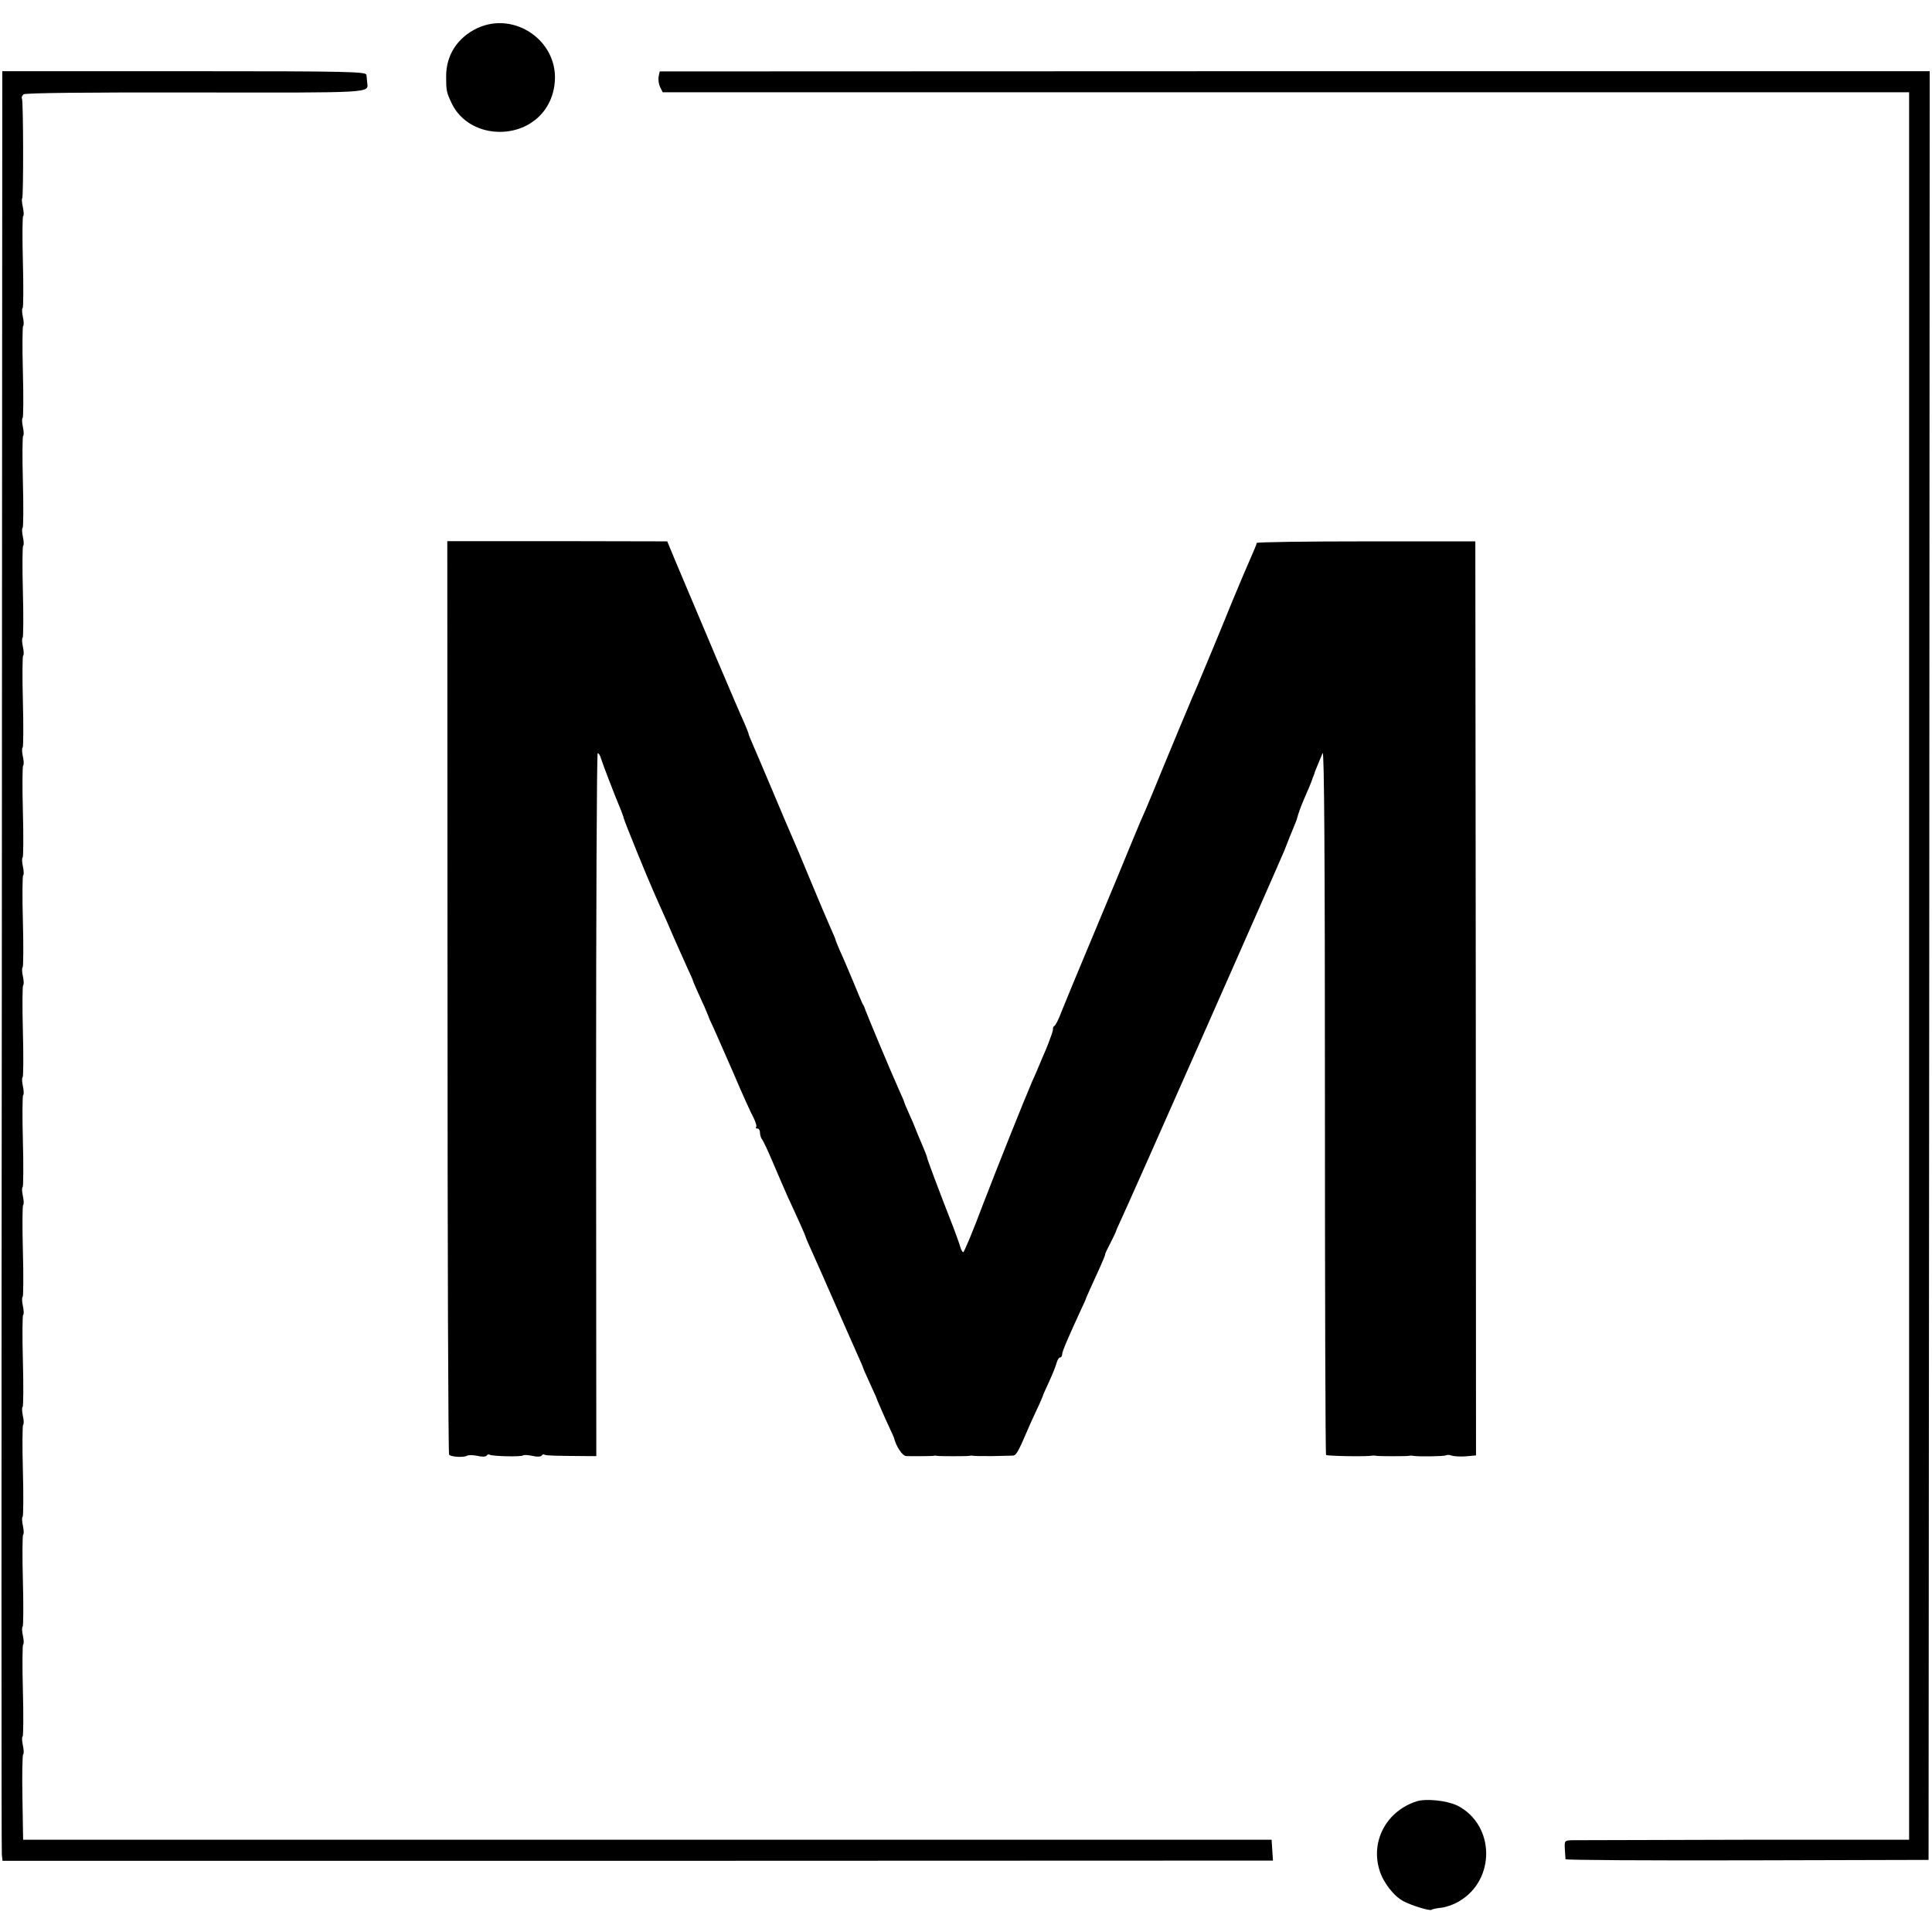
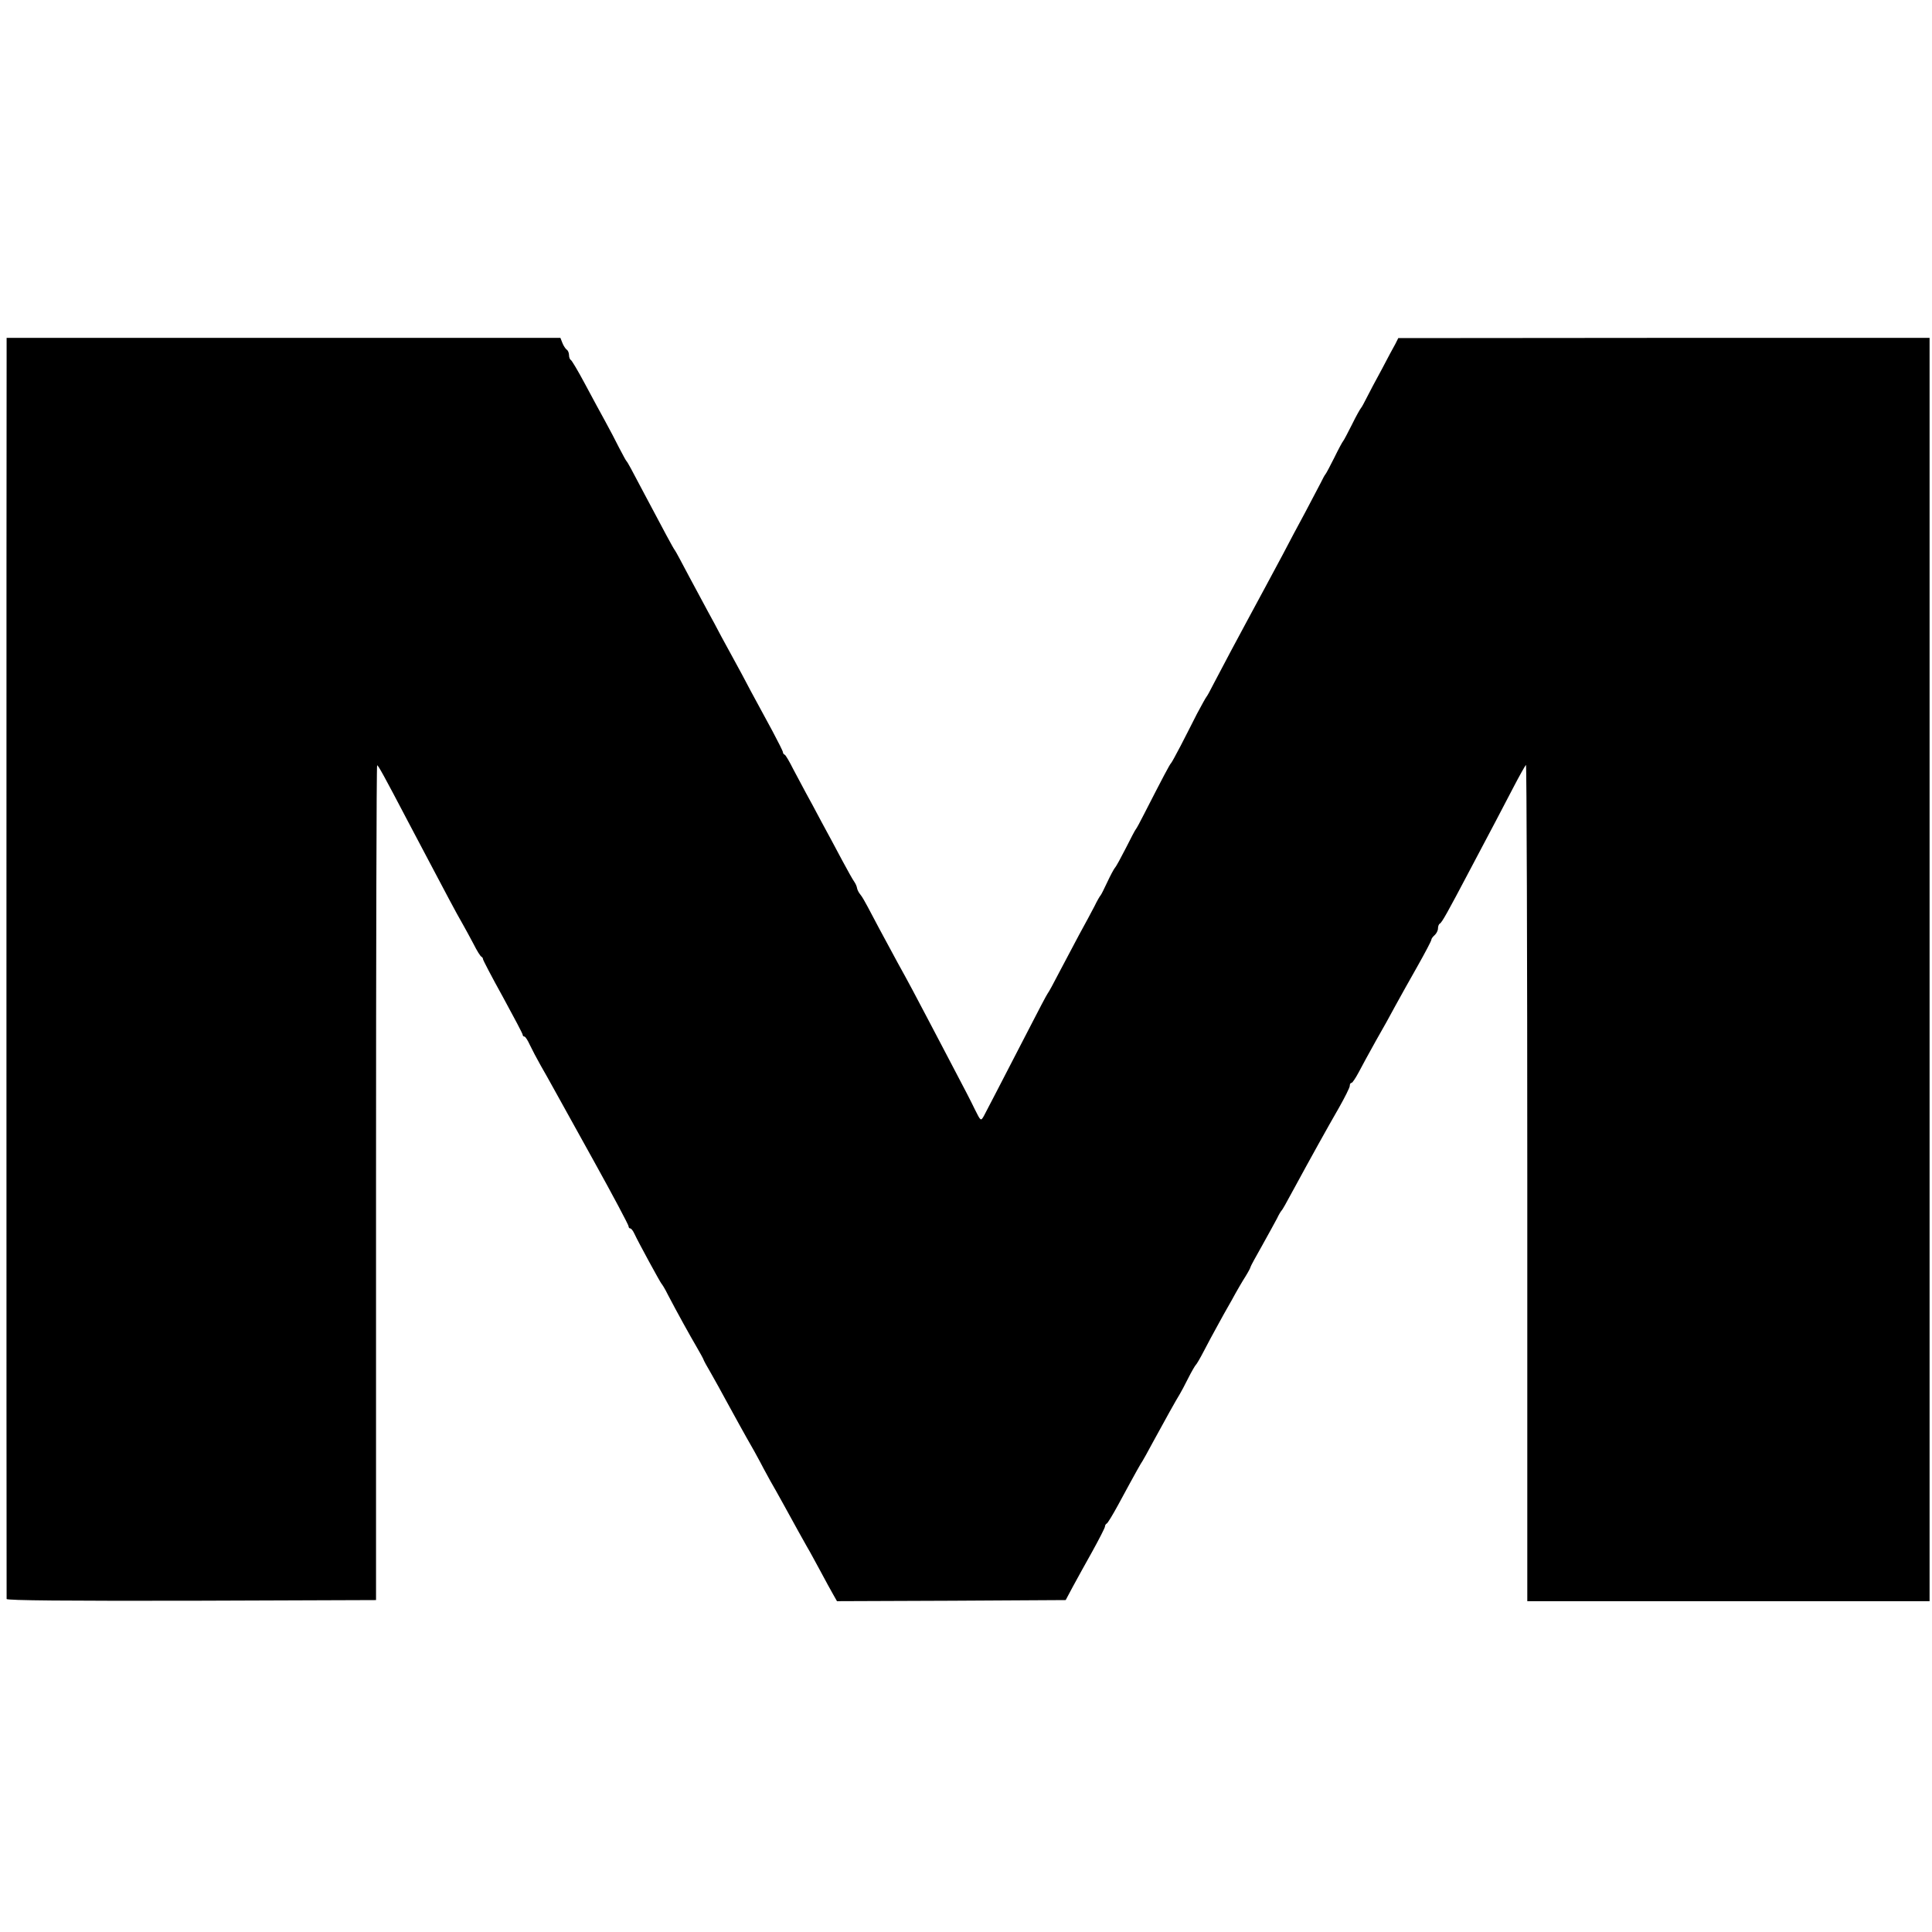
- <svg xmlns="http://www.w3.org/2000/svg" version="1.0" width="844pt" height="844pt" viewBox="0 0 844 844" preserveAspectRatio="xMidYMid meet">
-   <g transform="translate(0,844) scale(0.1,-0.1)" fill="#000000" stroke="none">
-     <path d="M2085 8317 c-86 -41 -136 -117 -136 -210 0 -62 1 -70 25 -120 38 -78 121 -125 216 -123 130 4 226 95 234 223 11 177 -178 305 -339 230z" />
-     <path d="M8 4247 c-2 -2135 -2 -3894 0 -3909 l3 -27 2775 0 2775 1 -3 45 -3 46 -2727 0 -2727 0 -3 185 c-2 101 0 186 3 188 4 2 3 20 -1 39 -4 19 -5 37 -1 39 3 2 4 93 1 201 -3 108 -2 199 1 201 4 2 3 20 -1 39 -4 19 -5 37 -1 39 3 2 4 93 1 201 -3 108 -2 199 1 201 4 2 3 20 -1 39 -4 19 -5 37 -1 39 3 2 4 93 1 201 -3 108 -2 199 1 201 4 2 3 20 -1 39 -4 19 -5 37 -1 39 3 2 4 93 1 201 -3 108 -2 199 1 201 4 2 3 20 -1 39 -4 19 -5 37 -1 39 3 2 4 93 1 201 -3 108 -2 199 1 201 4 2 3 20 -1 39 -4 19 -5 37 -1 39 3 2 4 93 1 201 -3 108 -2 199 1 201 4 2 3 20 -1 39 -4 19 -5 37 -1 39 3 2 4 93 1 201 -3 108 -2 199 1 201 4 2 3 20 -1 39 -4 19 -5 37 -1 39 3 2 4 93 1 201 -3 108 -2 199 1 201 4 2 3 20 -1 39 -4 19 -5 37 -1 39 3 2 4 93 1 201 -3 108 -2 199 1 201 4 2 3 20 -1 39 -4 19 -5 37 -1 39 3 2 4 93 1 201 -3 108 -2 199 1 201 4 2 3 20 -1 39 -4 19 -5 37 -1 39 3 2 4 93 1 201 -3 108 -2 199 1 201 4 2 3 20 -1 39 -4 19 -5 37 -1 39 3 2 4 93 1 201 -3 108 -2 199 1 201 4 2 3 20 -1 39 -4 19 -5 37 -1 39 3 2 4 93 1 201 -3 108 -2 199 1 201 4 2 3 20 -1 39 -4 19 -5 37 -1 39 3 2 4 93 1 201 -3 108 -2 199 1 201 4 2 3 19 -1 38 -4 19 -6 37 -3 39 6 7 5 426 -1 436 -3 5 0 13 7 19 7 6 281 9 750 8 788 -1 756 -3 751 44 -1 8 -2 23 -3 32 -1 15 -59 17 -796 17 l-795 0 -2 -3882z" />
-     <path d="M2877 8104 c-2 -13 1 -33 7 -45 l11 -22 2722 0 2723 0 0 -3817 0 -3817 -717 0 c-395 -1 -734 -2 -753 -2 -35 -1 -36 -2 -34 -38 1 -21 3 -41 3 -45 1 -4 358 -6 794 -5 l792 2 3 3907 2 3907 -2774 0 -2774 -1 -5 -24z" />
-     <path d="M1955 4084 c0 -1096 3 -1995 7 -1999 9 -10 66 -13 79 -4 6 3 26 3 45 -1 19 -5 37 -4 40 1 3 5 9 7 13 4 12 -7 139 -10 146 -3 3 3 22 2 41 -2 19 -5 37 -4 40 1 3 5 9 7 13 4 8 -4 43 -5 186 -6 l40 0 -1 1536 c0 844 3 1535 7 1535 4 0 11 -10 14 -22 6 -21 64 -172 88 -228 5 -14 11 -29 12 -35 4 -16 101 -255 128 -315 13 -30 40 -91 60 -135 34 -80 65 -148 95 -215 9 -19 17 -37 18 -40 0 -3 8 -22 17 -42 10 -21 24 -55 34 -75 9 -21 17 -40 18 -43 0 -3 10 -25 22 -50 11 -25 51 -115 88 -200 36 -85 75 -171 86 -191 10 -20 16 -39 12 -43 -3 -3 -1 -6 5 -6 7 0 12 -8 12 -18 0 -10 4 -22 8 -28 5 -5 26 -49 47 -99 21 -49 51 -119 67 -155 17 -36 41 -89 54 -118 13 -29 24 -54 24 -57 0 -2 13 -32 29 -67 16 -35 52 -117 81 -183 64 -145 85 -194 116 -263 13 -29 24 -54 24 -56 0 -2 12 -30 27 -62 15 -33 28 -61 29 -64 1 -6 39 -93 61 -140 9 -19 17 -37 18 -40 10 -40 37 -80 54 -81 41 -1 111 0 119 1 4 2 11 1 17 0 12 -2 127 -2 140 0 6 2 15 1 20 0 6 -1 42 -1 80 -1 39 1 78 2 88 2 16 0 23 12 67 114 4 11 21 47 36 80 16 33 28 62 29 65 0 3 13 32 28 64 15 33 30 70 33 83 4 13 10 23 15 23 5 0 9 6 9 14 0 12 26 72 83 196 12 25 22 47 22 50 2 5 23 53 63 140 11 25 20 47 20 50 -1 3 10 25 23 50 13 25 23 47 24 50 0 3 8 21 17 40 43 91 694 1564 719 1625 15 39 33 84 40 100 7 17 13 32 14 35 6 25 19 60 30 85 17 38 38 88 40 98 2 4 4 9 5 12 1 3 3 8 4 13 2 4 7 18 13 32 6 14 15 36 21 50 7 17 10 -468 10 -1518 0 -849 2 -1545 5 -1548 5 -5 177 -8 202 -3 6 1 14 0 20 -1 12 -2 127 -2 140 0 6 2 14 1 20 0 22 -4 133 -2 141 2 5 3 17 3 26 -1 10 -3 38 -5 62 -3 l44 4 -1 1996 -2 1997 -477 0 c-263 0 -478 -3 -478 -7 0 -4 -11 -31 -24 -60 -13 -29 -50 -116 -82 -193 -49 -122 -127 -308 -153 -370 -5 -11 -16 -38 -26 -60 -9 -22 -20 -49 -25 -60 -5 -11 -43 -103 -85 -204 -41 -100 -81 -197 -89 -215 -8 -17 -35 -80 -60 -141 -24 -60 -99 -240 -166 -400 -67 -159 -131 -315 -143 -345 -11 -30 -25 -58 -30 -61 -5 -3 -8 -9 -7 -13 1 -4 -4 -21 -11 -39 -6 -18 -13 -34 -14 -37 -1 -3 -9 -23 -19 -45 -9 -22 -21 -50 -26 -62 -6 -13 -14 -33 -20 -45 -42 -98 -150 -369 -216 -540 -43 -115 -82 -208 -86 -208 -4 0 -9 10 -13 23 -3 12 -17 49 -29 82 -62 158 -116 302 -116 308 0 4 -9 26 -19 50 -16 37 -30 71 -36 87 -1 3 -11 27 -23 53 -12 27 -22 50 -22 53 0 2 -11 27 -24 56 -34 75 -148 348 -150 358 -1 3 -4 10 -8 15 -3 6 -22 51 -42 100 -21 50 -46 109 -57 132 -10 24 -19 45 -19 48 0 2 -11 28 -24 57 -13 29 -52 121 -86 203 -34 83 -70 168 -80 190 -10 22 -48 112 -85 200 -37 88 -76 179 -86 202 -10 23 -19 44 -19 48 0 3 -9 24 -19 48 -27 58 -197 460 -303 712 l-33 80 -480 1 -481 0 1 -1992z" />
-     <path d="M6189 571 c-131 -42 -202 -172 -163 -300 16 -54 63 -115 106 -137 39 -20 116 -43 122 -37 3 3 22 7 42 9 20 2 55 14 78 28 161 94 157 334 -7 418 -45 22 -136 32 -178 19z" />
+ <svg xmlns="http://www.w3.org/2000/svg" version="1.0" width="876pt" height="876pt" viewBox="0 0 876 876" preserveAspectRatio="xMidYMid meet">
+   <g transform="translate(0,876) scale(0.1,-0.1)" fill="#000000" stroke="none">
+     <path d="M30 7139 c-1 -116 -1 -5616 0 -5629 0 -7 281 -9 838 -8 l837 3 0 1893 c0 1040 2 1892 5 1892 5 0 31 -47 140 -255 35 -66 81 -154 103 -195 22 -41 59 -111 82 -155 23 -44 52 -96 63 -115 11 -19 33 -60 49 -90 15 -30 31 -56 36 -58 4 -2 7 -7 7 -11 0 -4 40 -81 90 -171 49 -90 90 -167 90 -172 0 -4 3 -8 8 -8 4 0 15 -17 24 -37 10 -21 32 -63 49 -93 17 -30 44 -77 59 -105 15 -27 98 -177 184 -332 86 -155 156 -287 156 -293 0 -5 3 -10 8 -10 4 0 12 -10 18 -23 20 -43 118 -222 123 -227 3 -3 17 -25 29 -50 45 -86 100 -185 131 -238 17 -29 31 -55 31 -57 0 -2 15 -30 34 -62 18 -32 49 -87 68 -123 43 -78 78 -143 128 -230 20 -36 39 -72 43 -80 4 -8 18 -33 30 -55 13 -22 39 -69 59 -105 59 -108 90 -163 108 -195 10 -16 36 -65 59 -107 23 -43 49 -91 59 -108 l17 -30 518 2 519 3 32 60 c18 33 58 106 89 161 31 56 57 107 57 112 0 6 4 12 8 14 4 1 27 39 51 83 87 161 104 190 111 200 4 6 25 44 47 85 50 92 110 200 123 220 5 8 22 40 37 70 15 30 31 57 34 60 4 3 21 32 38 65 17 33 44 83 59 110 15 28 45 82 67 120 21 39 49 87 62 107 13 21 23 40 23 43 0 3 24 47 53 98 28 51 59 106 67 122 8 17 17 32 20 35 5 5 17 26 64 113 64 118 146 266 198 356 26 46 48 90 48 97 0 8 3 14 8 14 4 0 18 21 32 47 14 27 49 91 78 143 30 52 70 124 89 160 20 36 64 116 99 177 35 62 64 117 64 122 0 5 7 14 15 21 8 7 15 21 15 30 0 10 4 20 8 22 9 3 37 54 134 238 103 194 150 284 200 380 27 52 53 98 57 102 3 4 6 -847 6 -1892 l0 -1900 912 0 912 0 0 2864 0 2864 -1204 0 -1205 -1 -13 -26 c-8 -14 -36 -66 -62 -116 -27 -49 -58 -108 -69 -130 -11 -22 -22 -42 -25 -45 -3 -3 -22 -36 -41 -75 -19 -38 -37 -72 -40 -75 -3 -3 -21 -36 -40 -75 -19 -38 -37 -72 -40 -75 -3 -3 -13 -21 -22 -40 -10 -19 -42 -80 -71 -135 -30 -55 -75 -140 -101 -190 -49 -92 -108 -201 -156 -290 -35 -64 -120 -224 -157 -295 -15 -30 -30 -57 -33 -60 -3 -3 -22 -38 -43 -77 -20 -40 -54 -106 -74 -145 -21 -40 -40 -75 -43 -78 -6 -5 -37 -64 -122 -230 -18 -36 -35 -67 -38 -70 -3 -3 -23 -41 -45 -85 -22 -43 -44 -84 -50 -90 -5 -6 -21 -36 -35 -66 -14 -30 -27 -56 -30 -59 -3 -3 -16 -25 -28 -50 -13 -25 -44 -83 -70 -130 -25 -47 -65 -123 -90 -170 -24 -47 -47 -89 -52 -95 -4 -5 -43 -79 -86 -163 -136 -263 -189 -366 -203 -392 -14 -24 -14 -24 -41 30 -14 30 -55 109 -90 175 -34 66 -88 167 -118 225 -56 107 -92 175 -142 265 -65 120 -115 213 -135 252 -12 23 -27 49 -34 57 -7 8 -14 22 -15 29 -1 8 -7 21 -12 28 -6 8 -31 52 -56 99 -25 47 -67 126 -94 175 -26 50 -58 108 -70 130 -12 22 -37 69 -56 105 -18 36 -36 67 -40 68 -5 2 -8 7 -8 11 0 5 -22 48 -48 97 -27 49 -70 130 -97 179 -26 50 -60 113 -75 140 -15 28 -42 77 -60 110 -17 33 -44 83 -59 110 -15 28 -54 100 -86 160 -32 61 -61 115 -65 120 -8 10 -50 89 -138 255 -60 114 -76 144 -82 150 -3 3 -17 30 -33 60 -15 30 -43 84 -63 120 -20 36 -61 112 -92 170 -31 58 -60 107 -64 108 -4 2 -8 12 -8 22 0 10 -5 22 -11 25 -5 4 -14 17 -19 30 l-9 23 -1255 0 -1256 0 0 -89z" />
  </g>
</svg>
